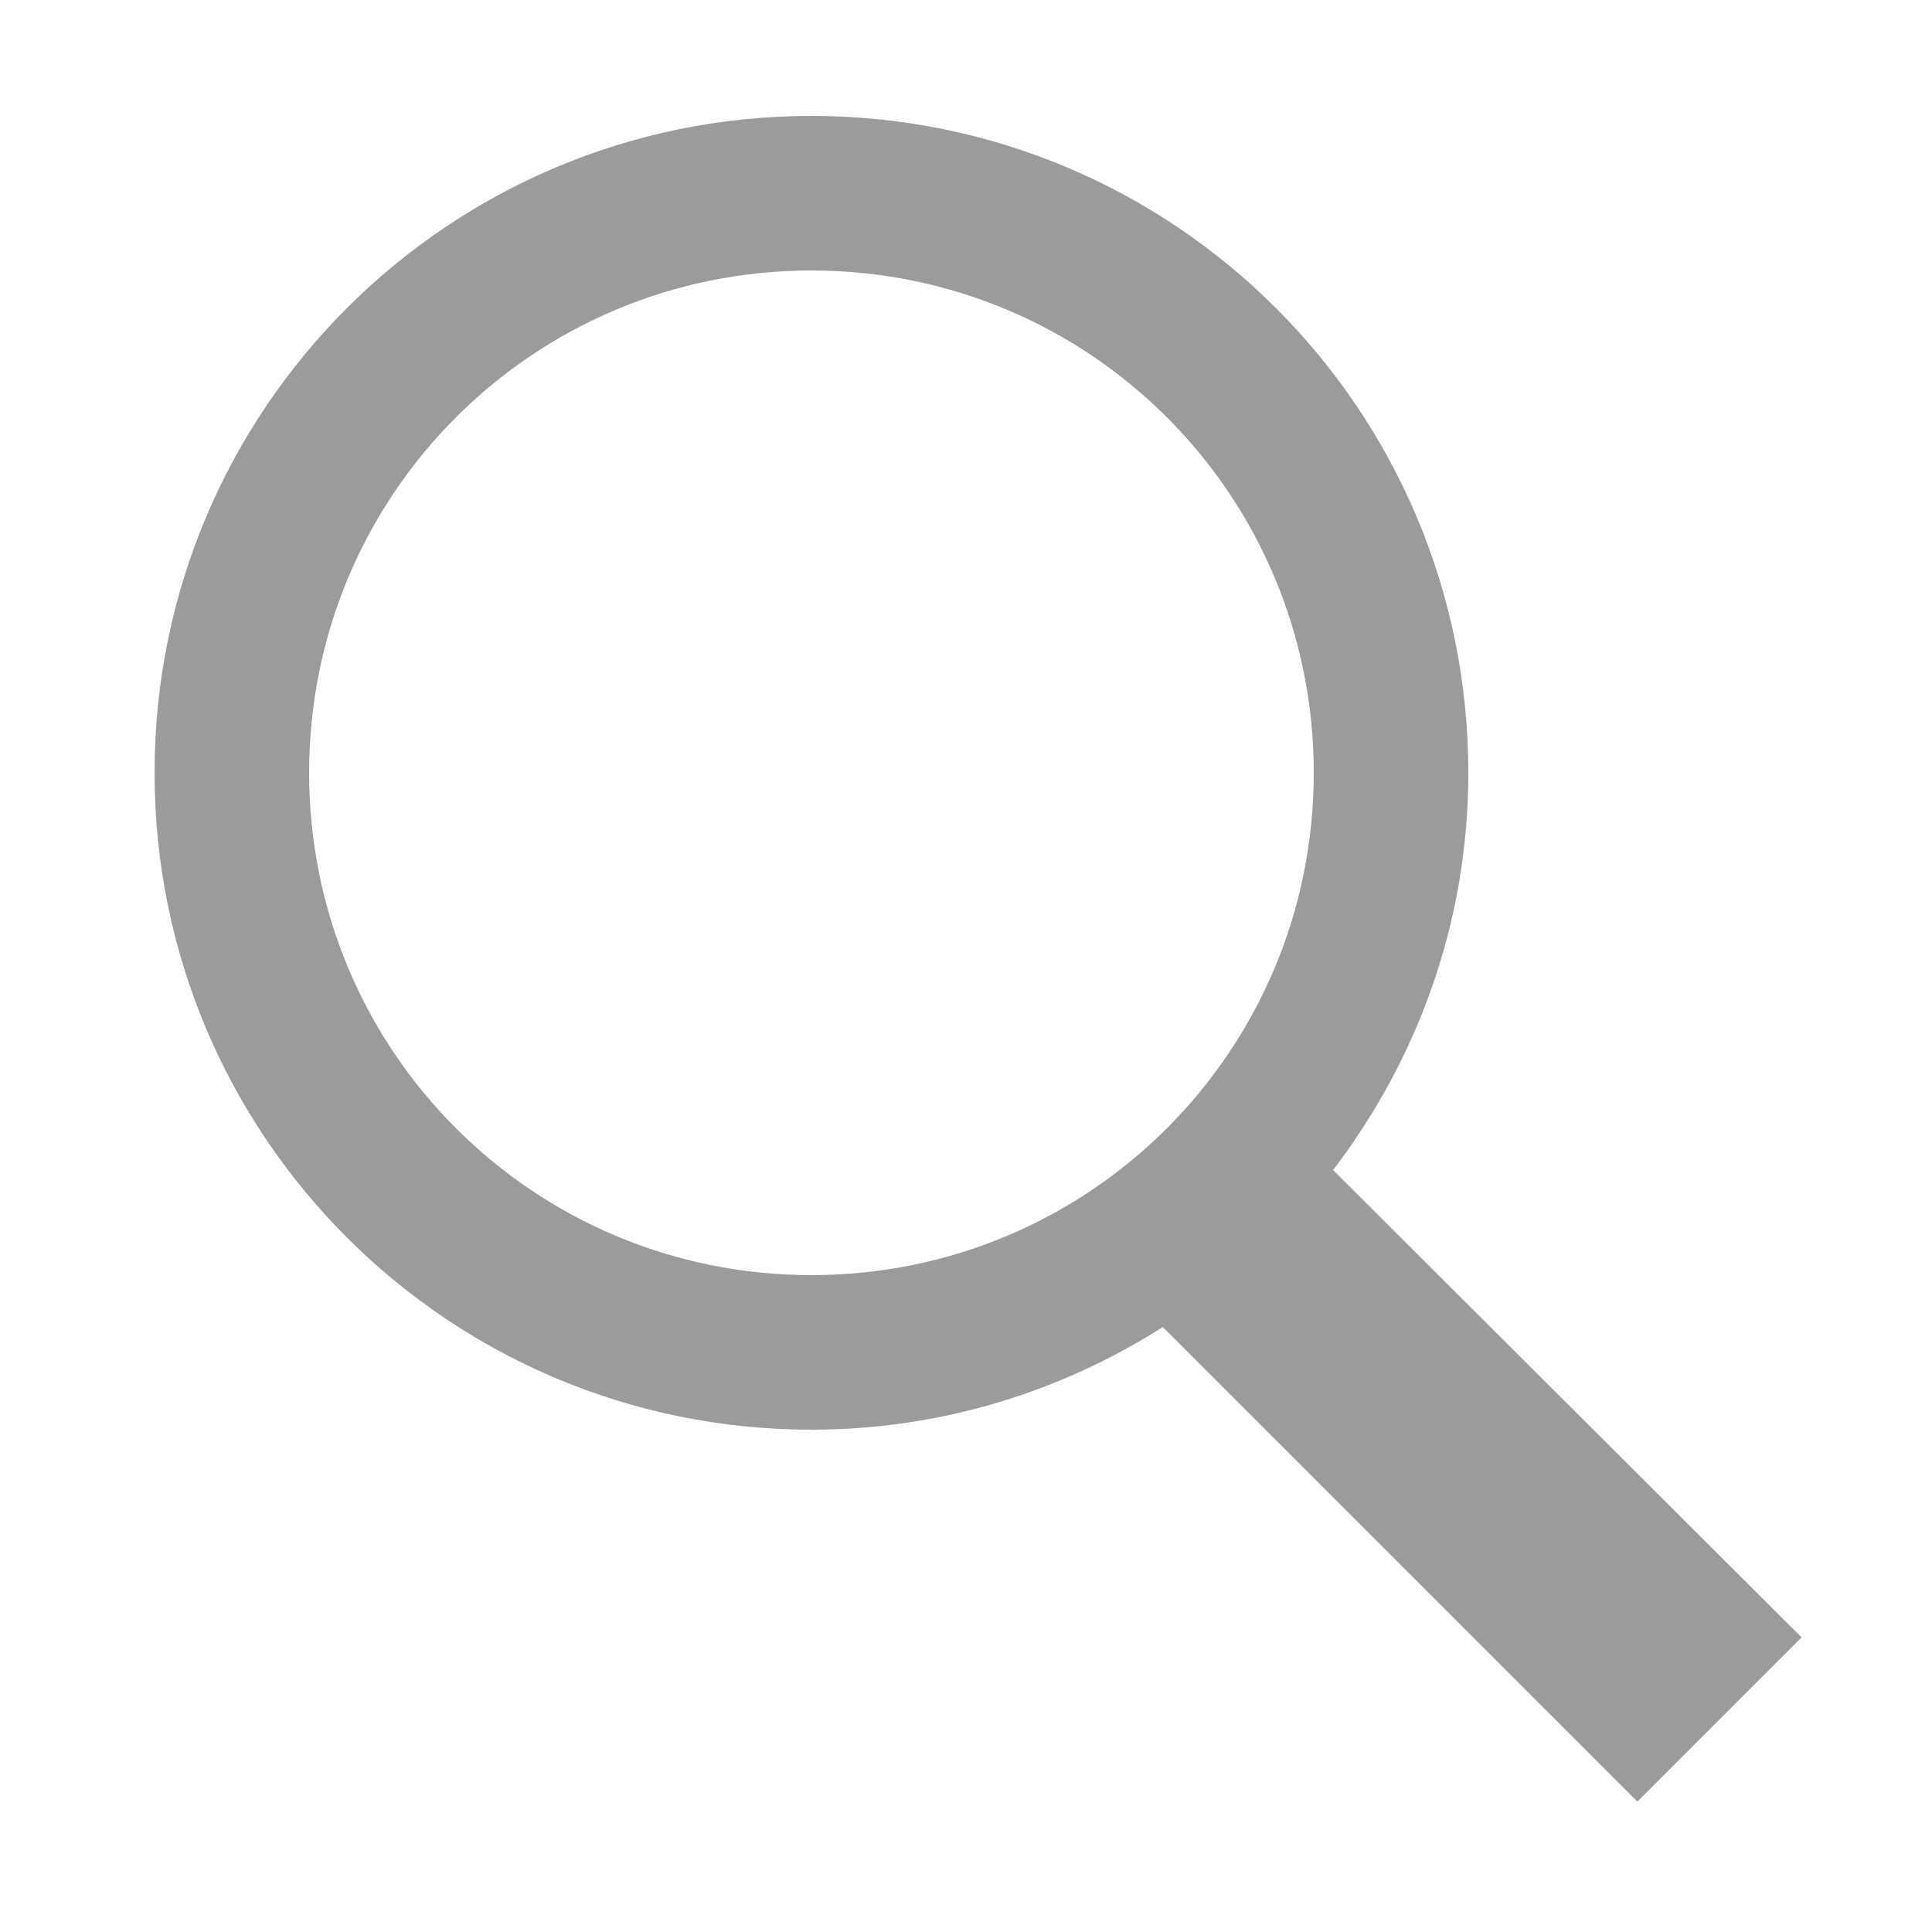
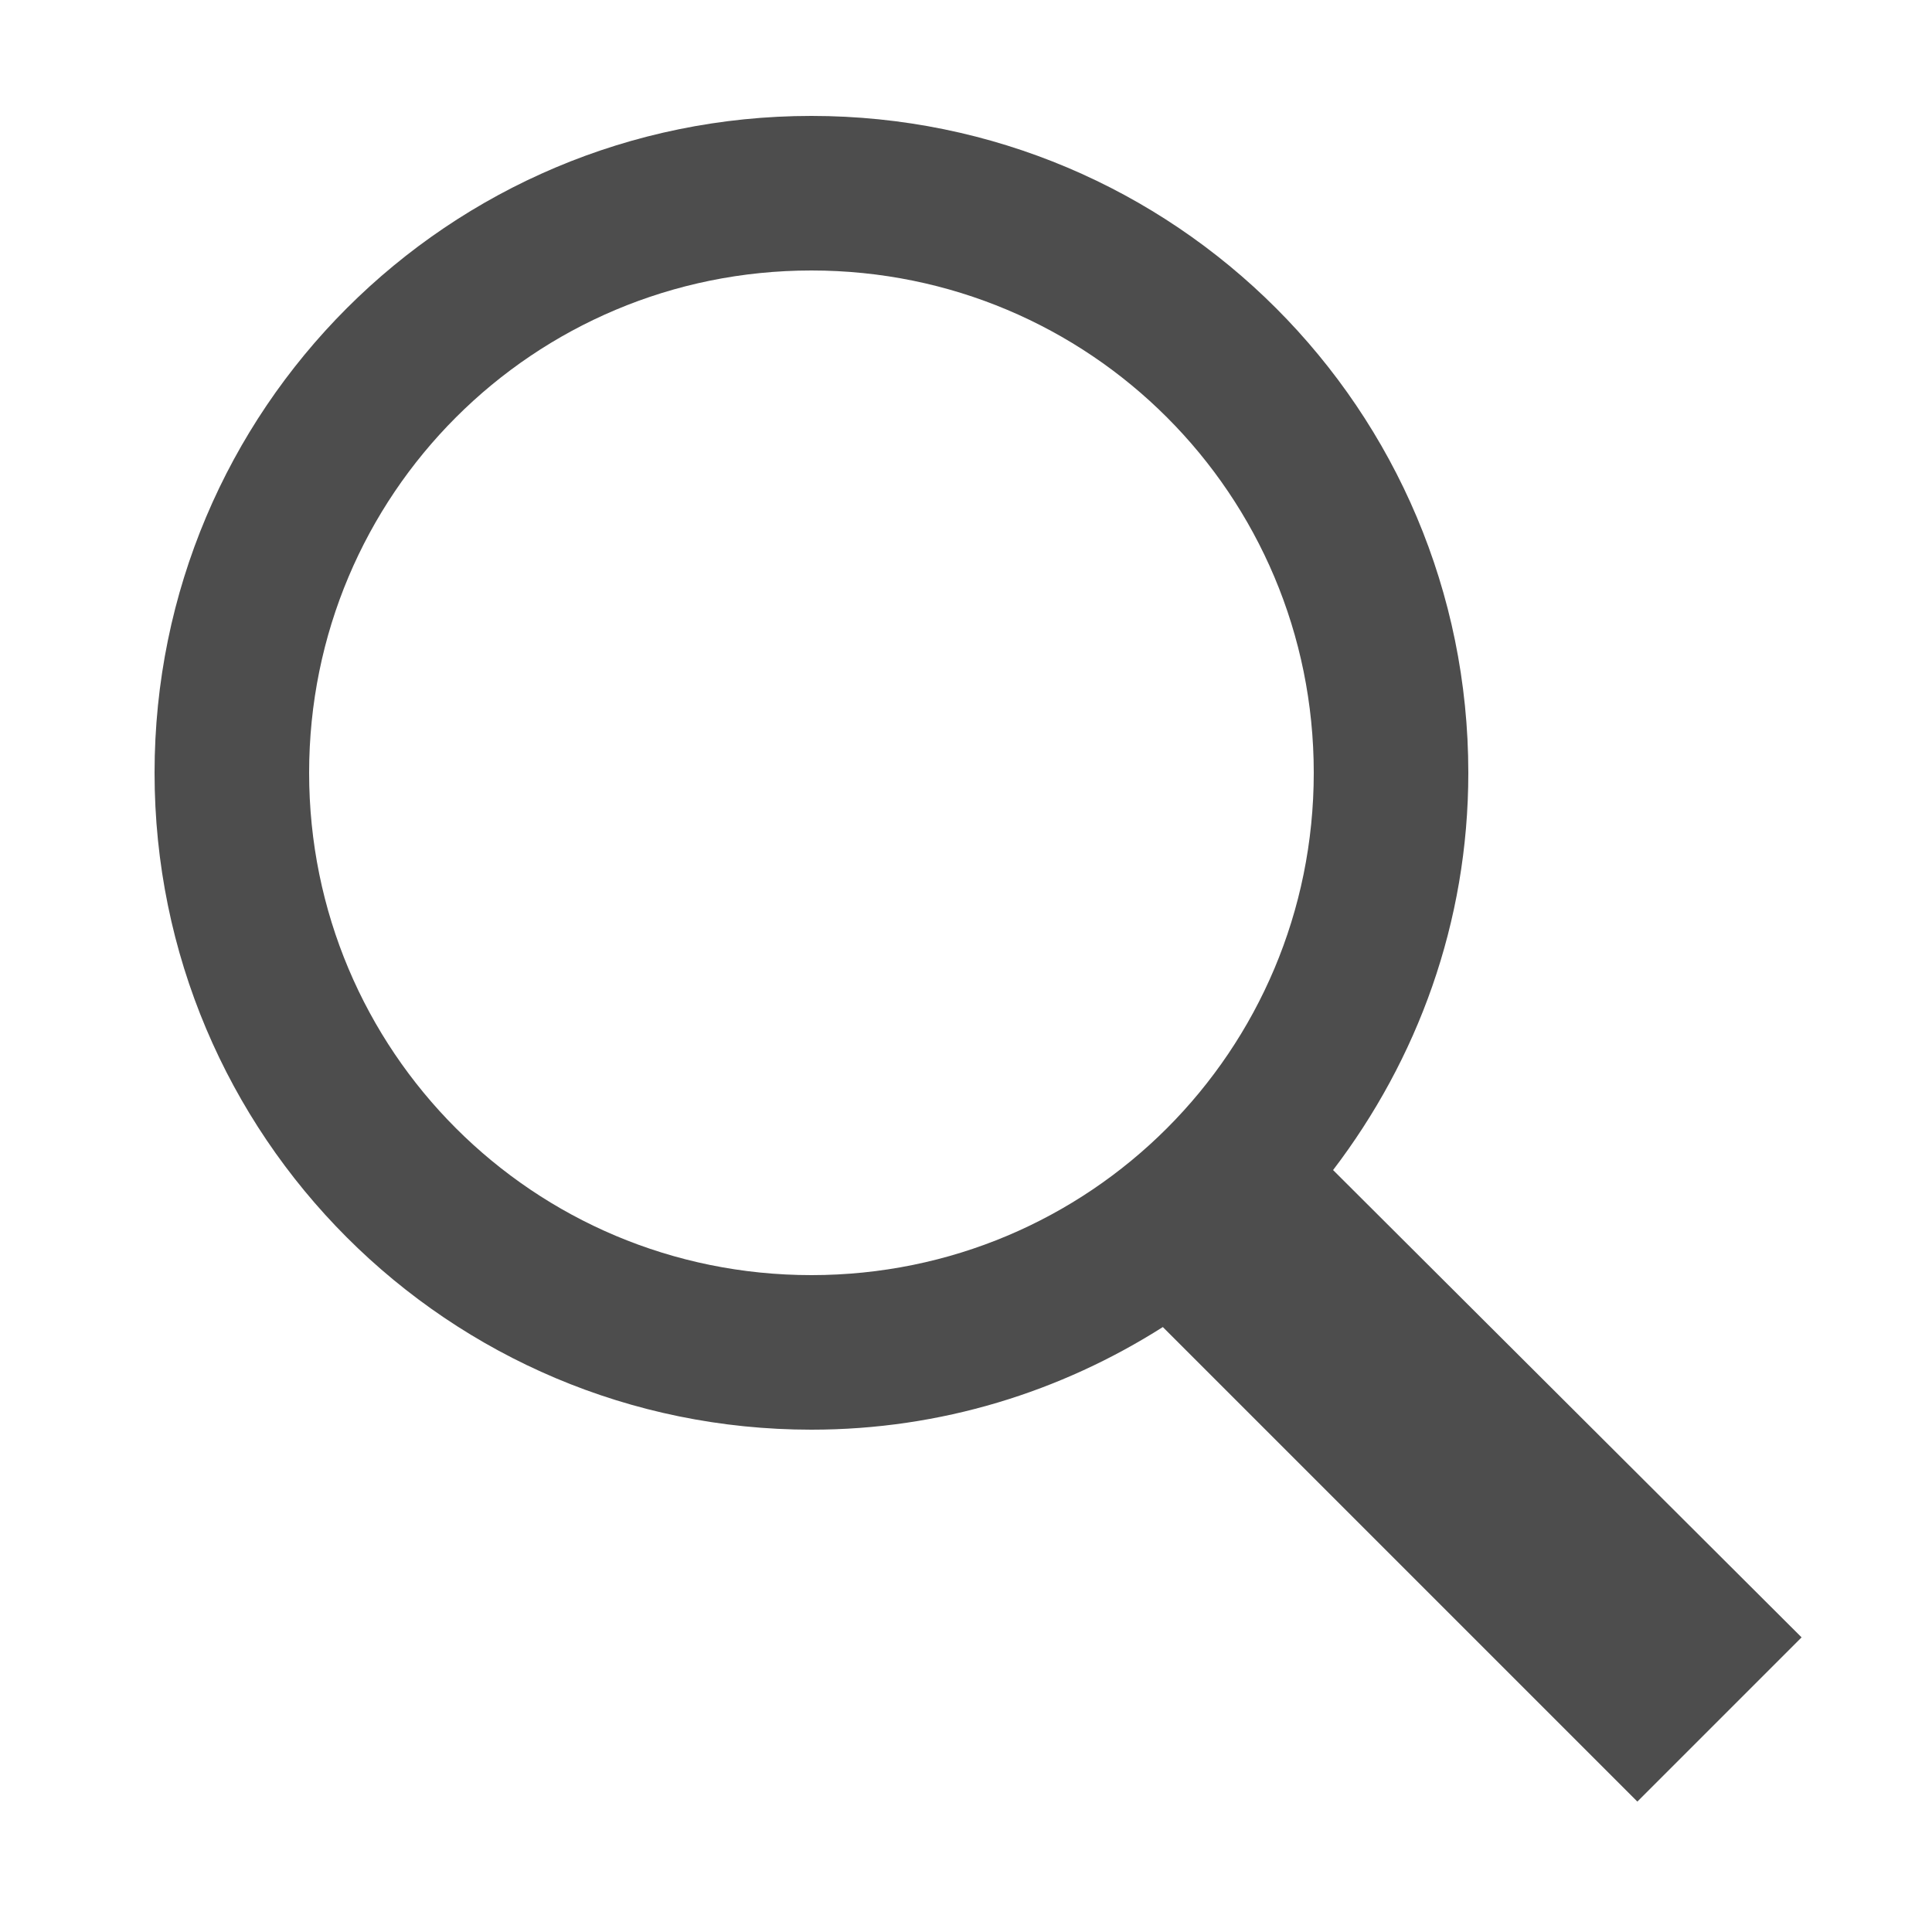
<svg xmlns="http://www.w3.org/2000/svg" x="0px" y="0px" width="100" height="100" viewBox="0,0,256,256">
-   <g fill="#9b9b9b" fill-rule="nonzero" stroke="none" stroke-width="1" stroke-linecap="butt" stroke-linejoin="miter" stroke-miterlimit="10" stroke-dasharray="" stroke-dashoffset="0" font-family="none" font-weight="none" font-size="none" text-anchor="none" style="mix-blend-mode: normal">
+   <g fill="#4d4d4d" fill-rule="nonzero" stroke="none" stroke-width="1" stroke-linecap="butt" stroke-linejoin="miter" stroke-miterlimit="10" stroke-dasharray="" stroke-dashoffset="0" font-family="none" font-weight="none" font-size="none" text-anchor="none" style="mix-blend-mode: normal">
    <g transform="scale(5.12,5.12)">
      <path d="M21,3c-9.398,0 -17,7.602 -17,17c0,9.398 7.602,17 17,17c3.355,0 6.461,-0.984 9.094,-2.656l12.281,12.281l4.25,-4.25l-12.125,-12.094c2.18,-2.859 3.5,-6.402 3.5,-10.281c0,-9.398 -7.602,-17 -17,-17zM21,7c7.199,0 13,5.801 13,13c0,7.199 -5.801,13 -13,13c-7.199,0 -13,-5.801 -13,-13c0,-7.199 5.801,-13 13,-13z" />
    </g>
  </g>
</svg>
